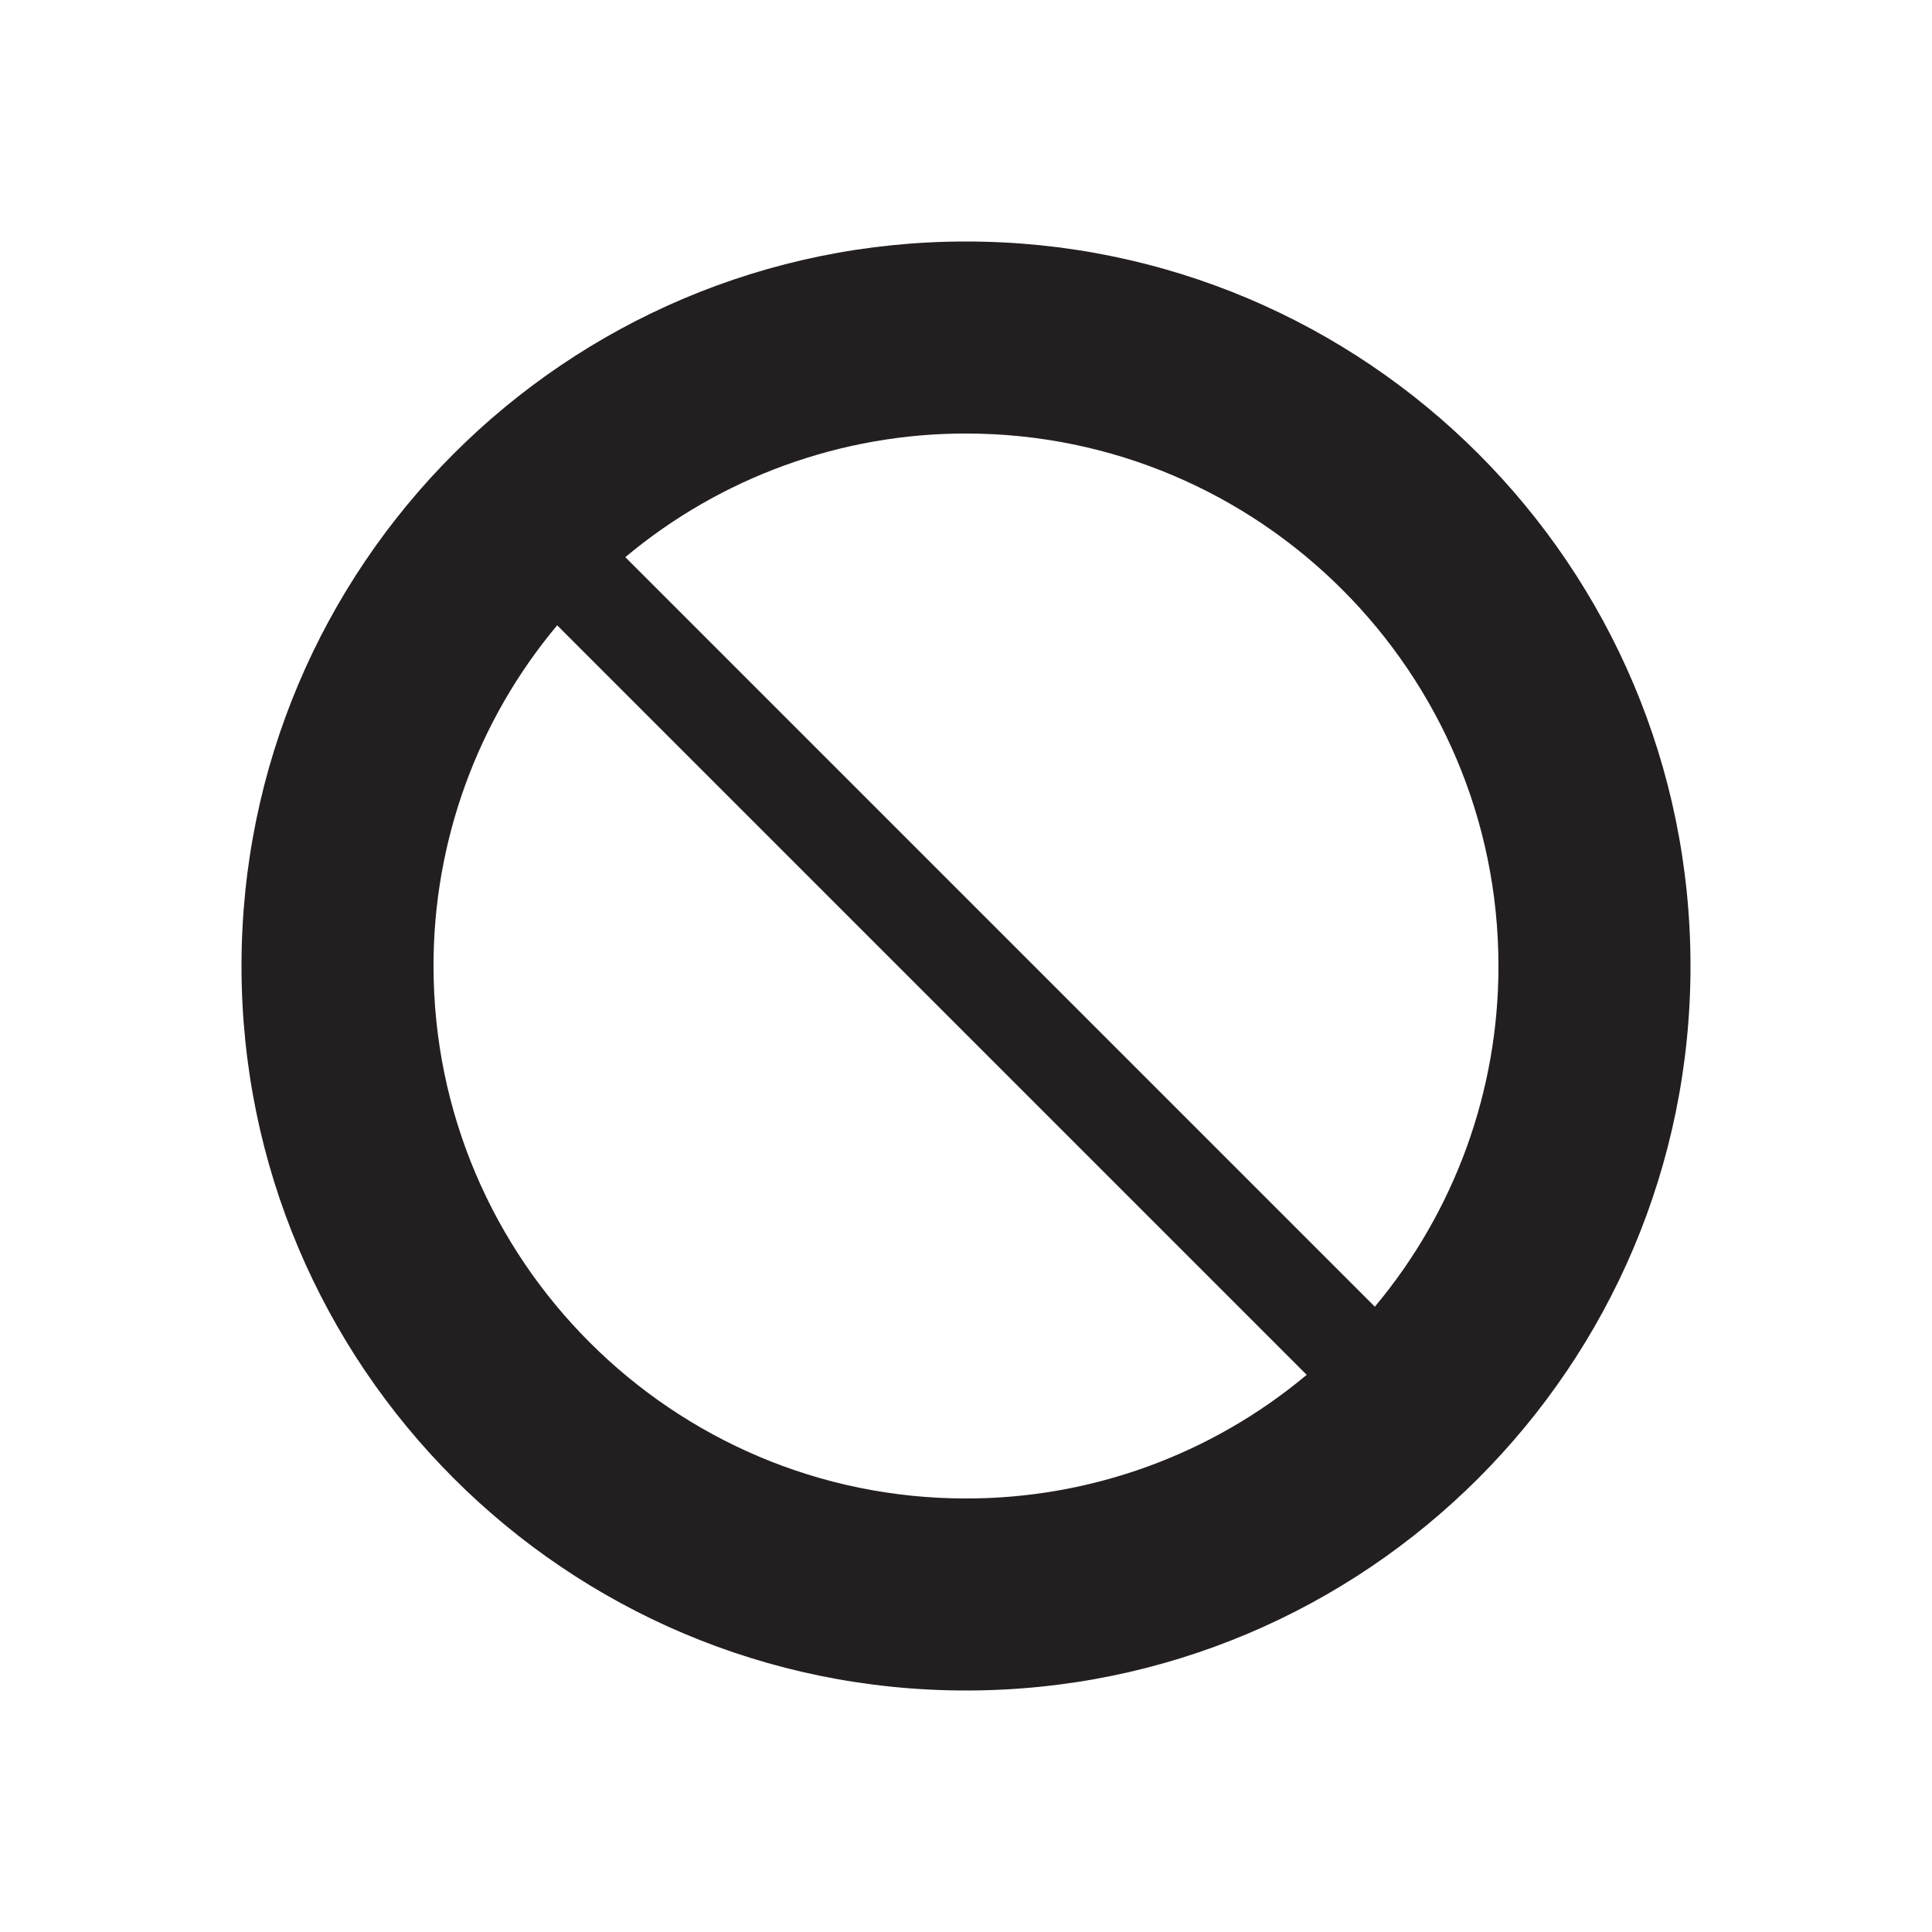
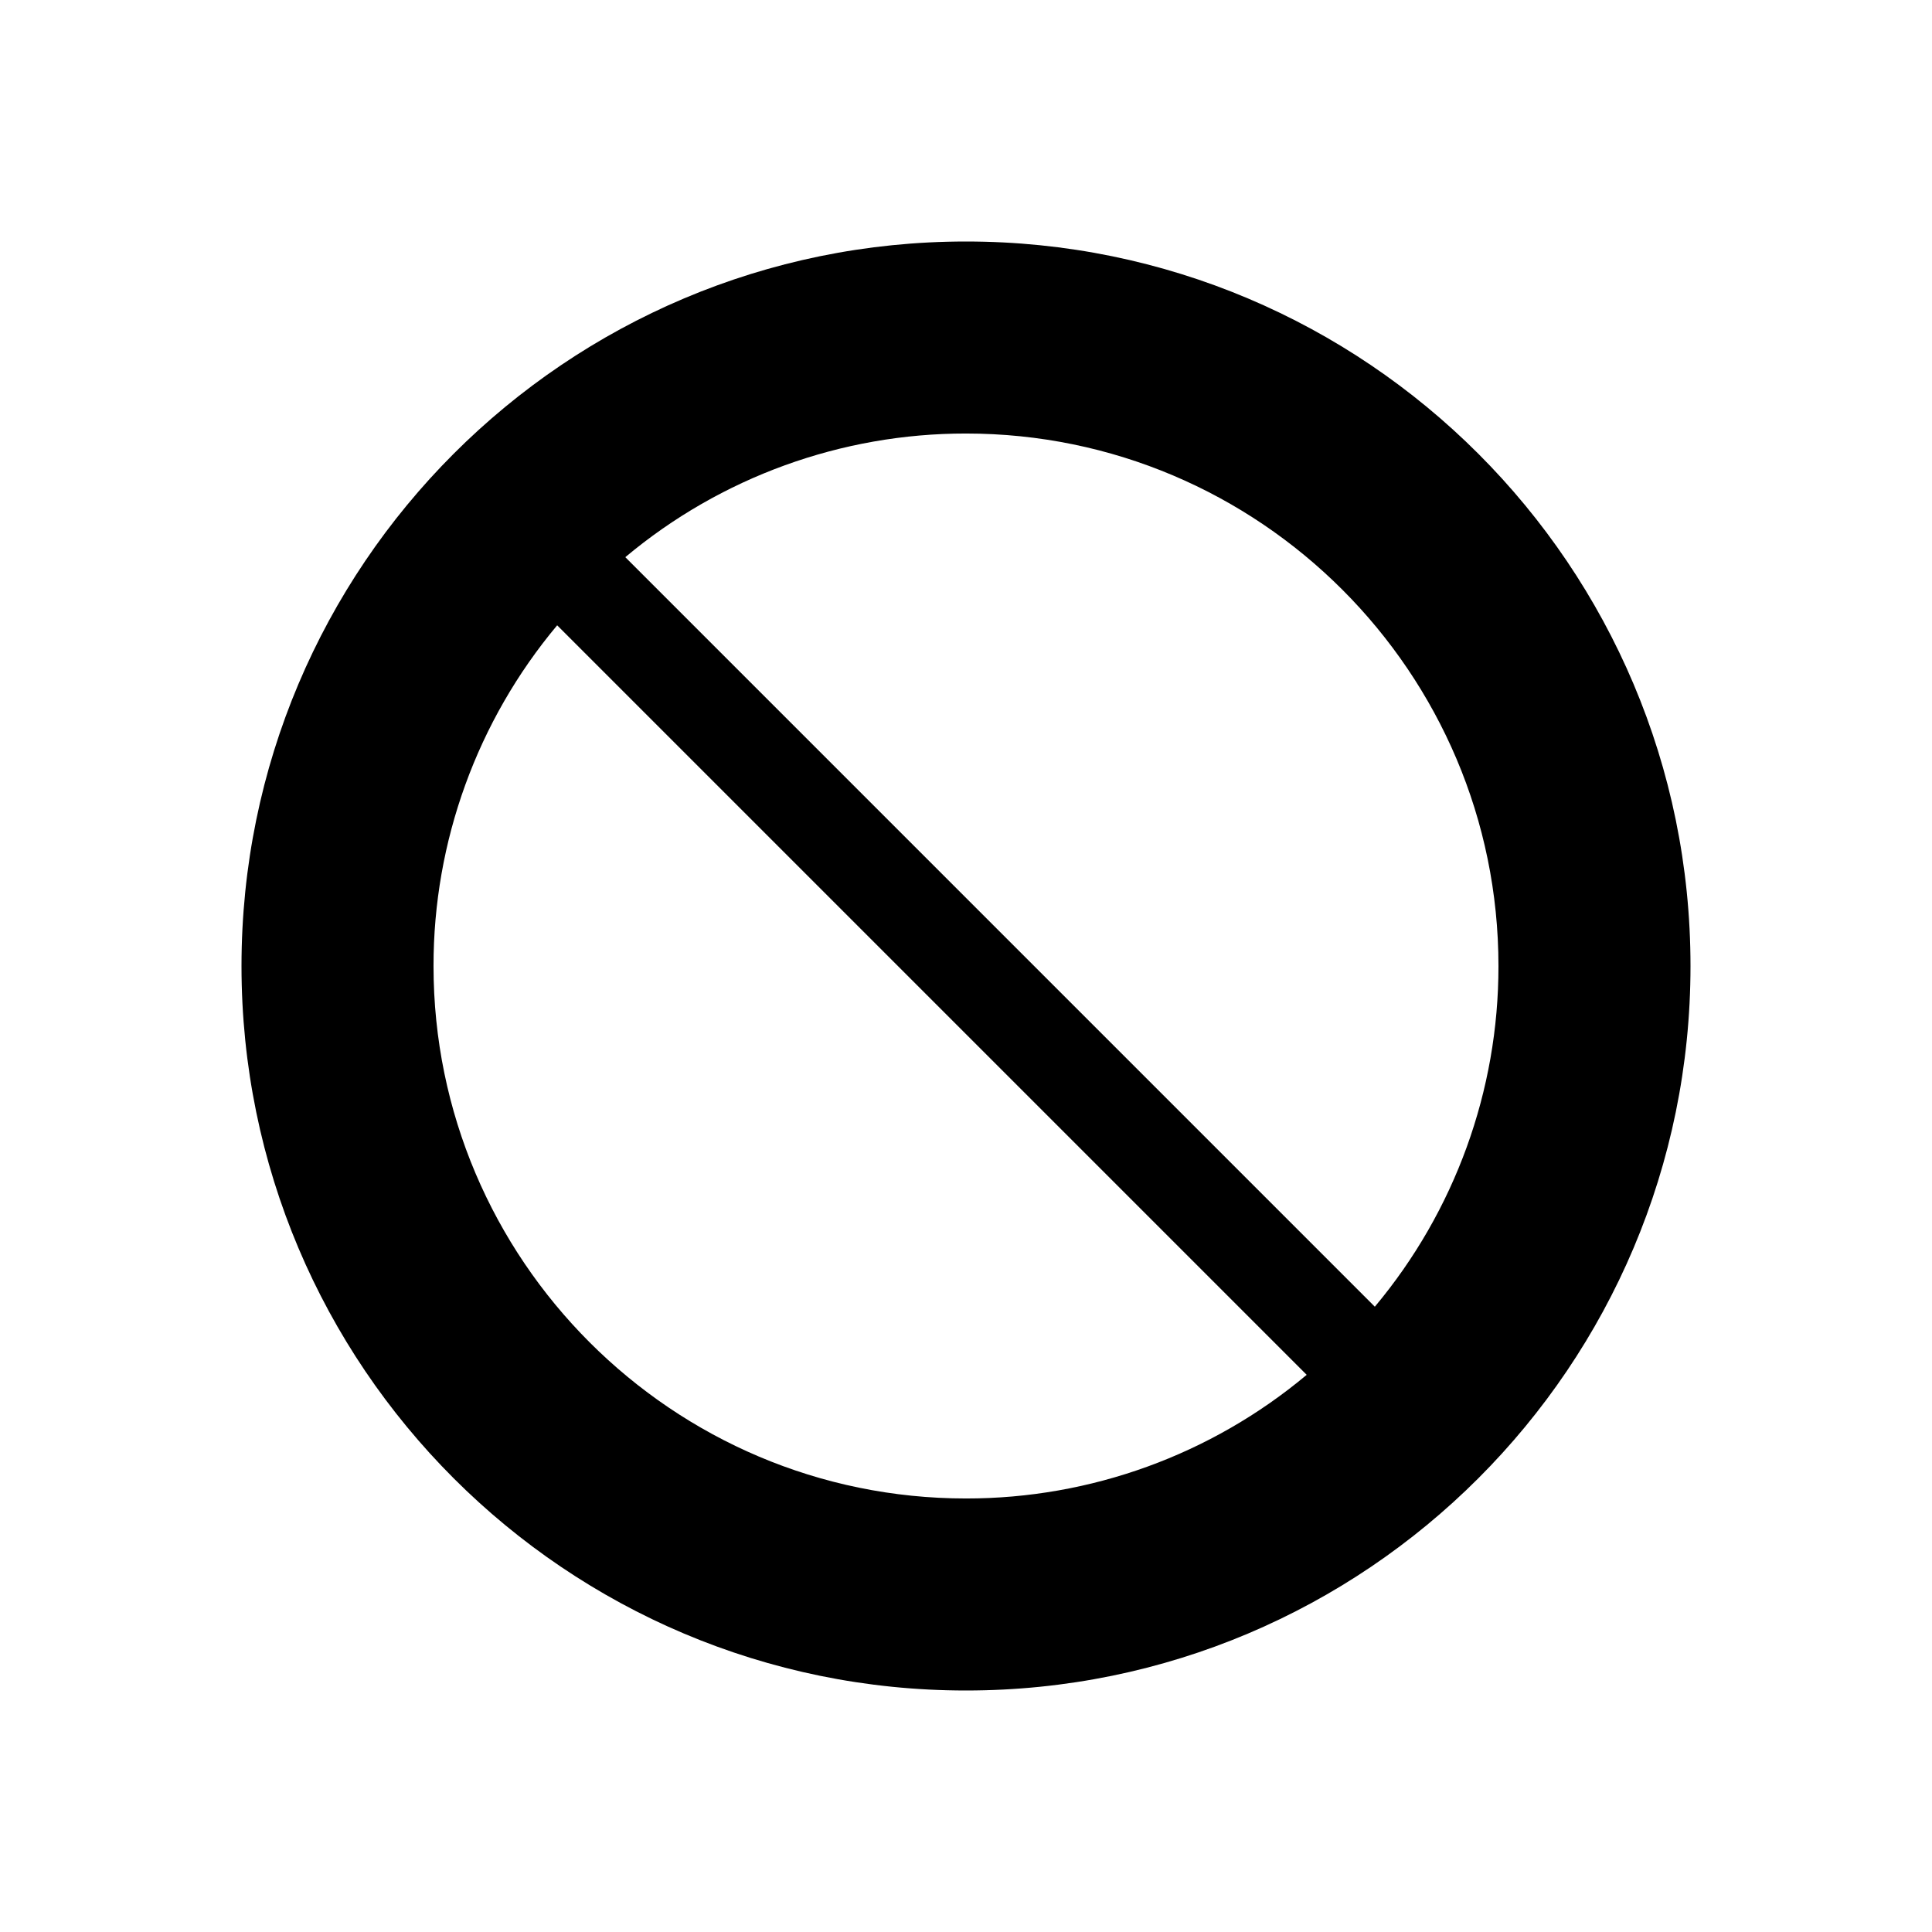
<svg xmlns="http://www.w3.org/2000/svg" fill="currentColor" viewBox="0 0 100 100" focusable="false">
-   <path fill="#231F20" d="M50 12.5c-20.712 0-37.5 16.793-37.5 37.502C12.5 70.712 29.288 87.5 50 87.5s37.5-16.788 37.5-37.498C87.5 29.293 70.712 12.5 50 12.5zm0 65.061c-15.199 0-27.561-12.362-27.561-27.559a27.435 27.435 0 016.4-17.636l38.795 38.795A27.431 27.431 0 0150 77.561zm21.161-9.926L32.366 28.839A27.431 27.431 0 0150 22.439c15.198 0 27.56 12.367 27.56 27.562a27.43 27.43 0 01-6.399 17.634z" />
+   <path d="M50 12.5c-20.712 0-37.5 16.793-37.5 37.502C12.5 70.712 29.288 87.5 50 87.5s37.5-16.788 37.5-37.498C87.5 29.293 70.712 12.5 50 12.5zm0 65.061c-15.199 0-27.561-12.362-27.561-27.559a27.435 27.435 0 016.4-17.636l38.795 38.795A27.431 27.431 0 0150 77.561zm21.161-9.926L32.366 28.839A27.431 27.431 0 0150 22.439c15.198 0 27.56 12.367 27.56 27.562a27.43 27.43 0 01-6.399 17.634z" />
</svg>
